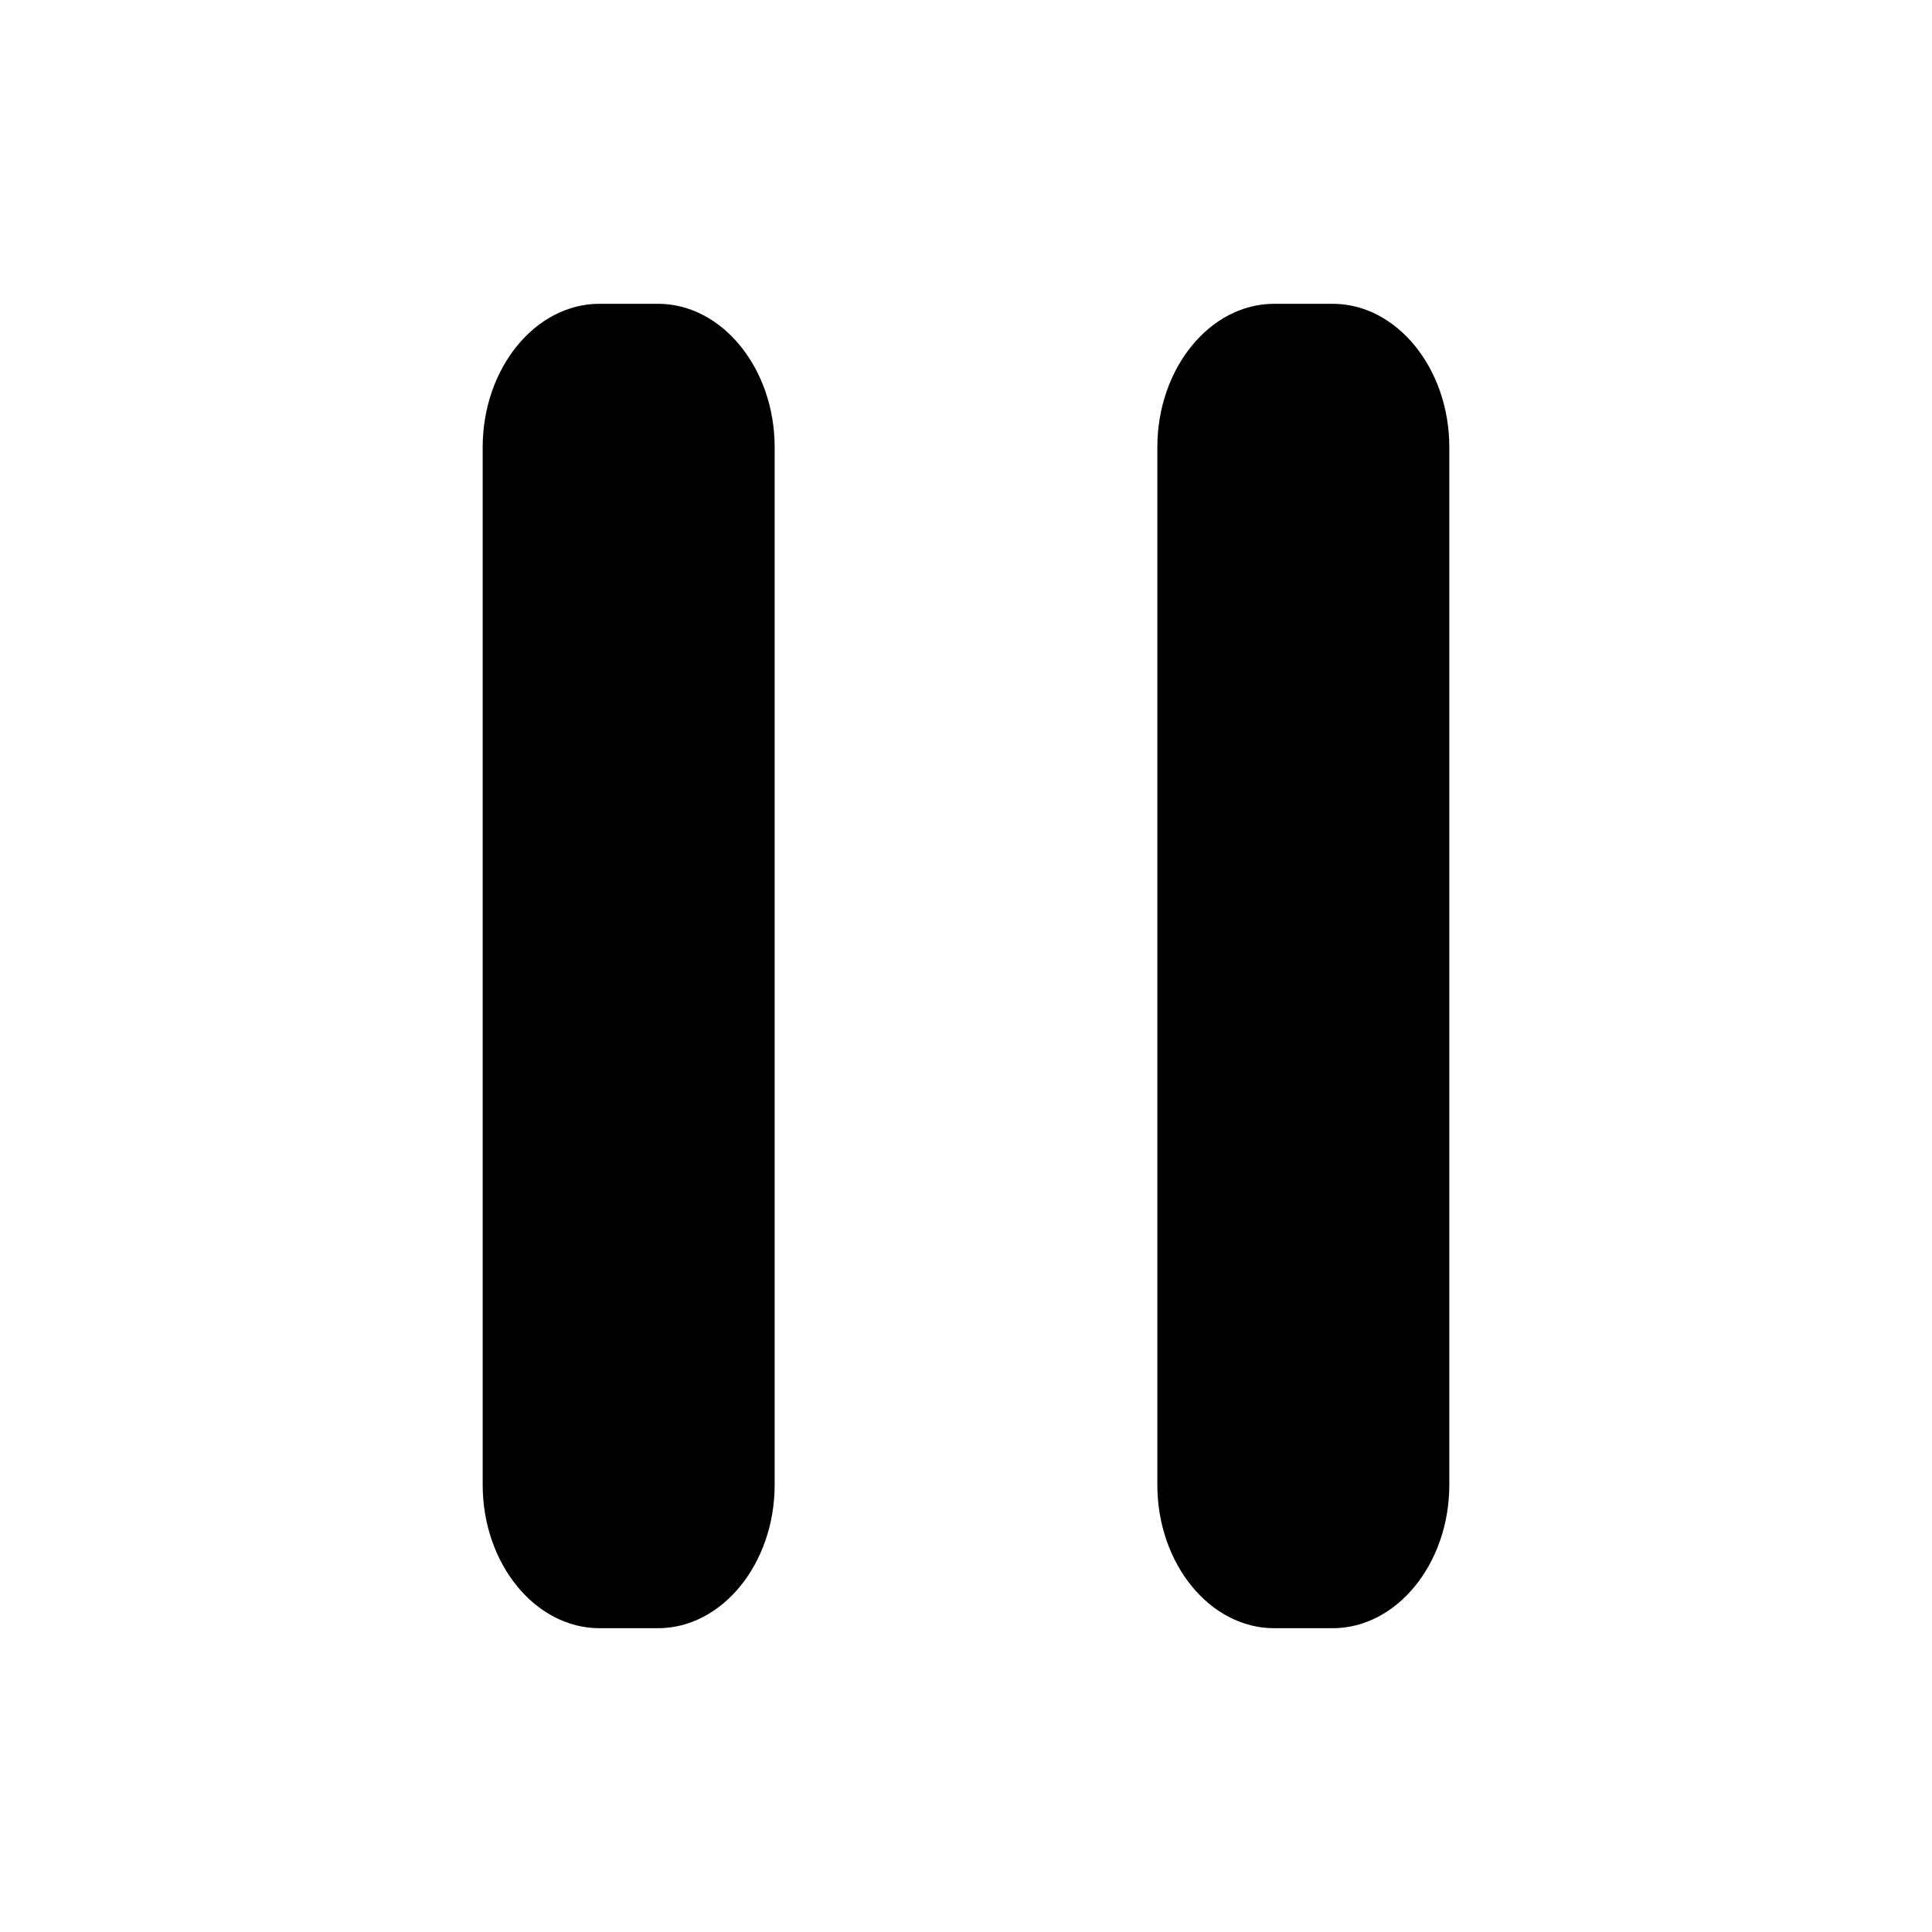
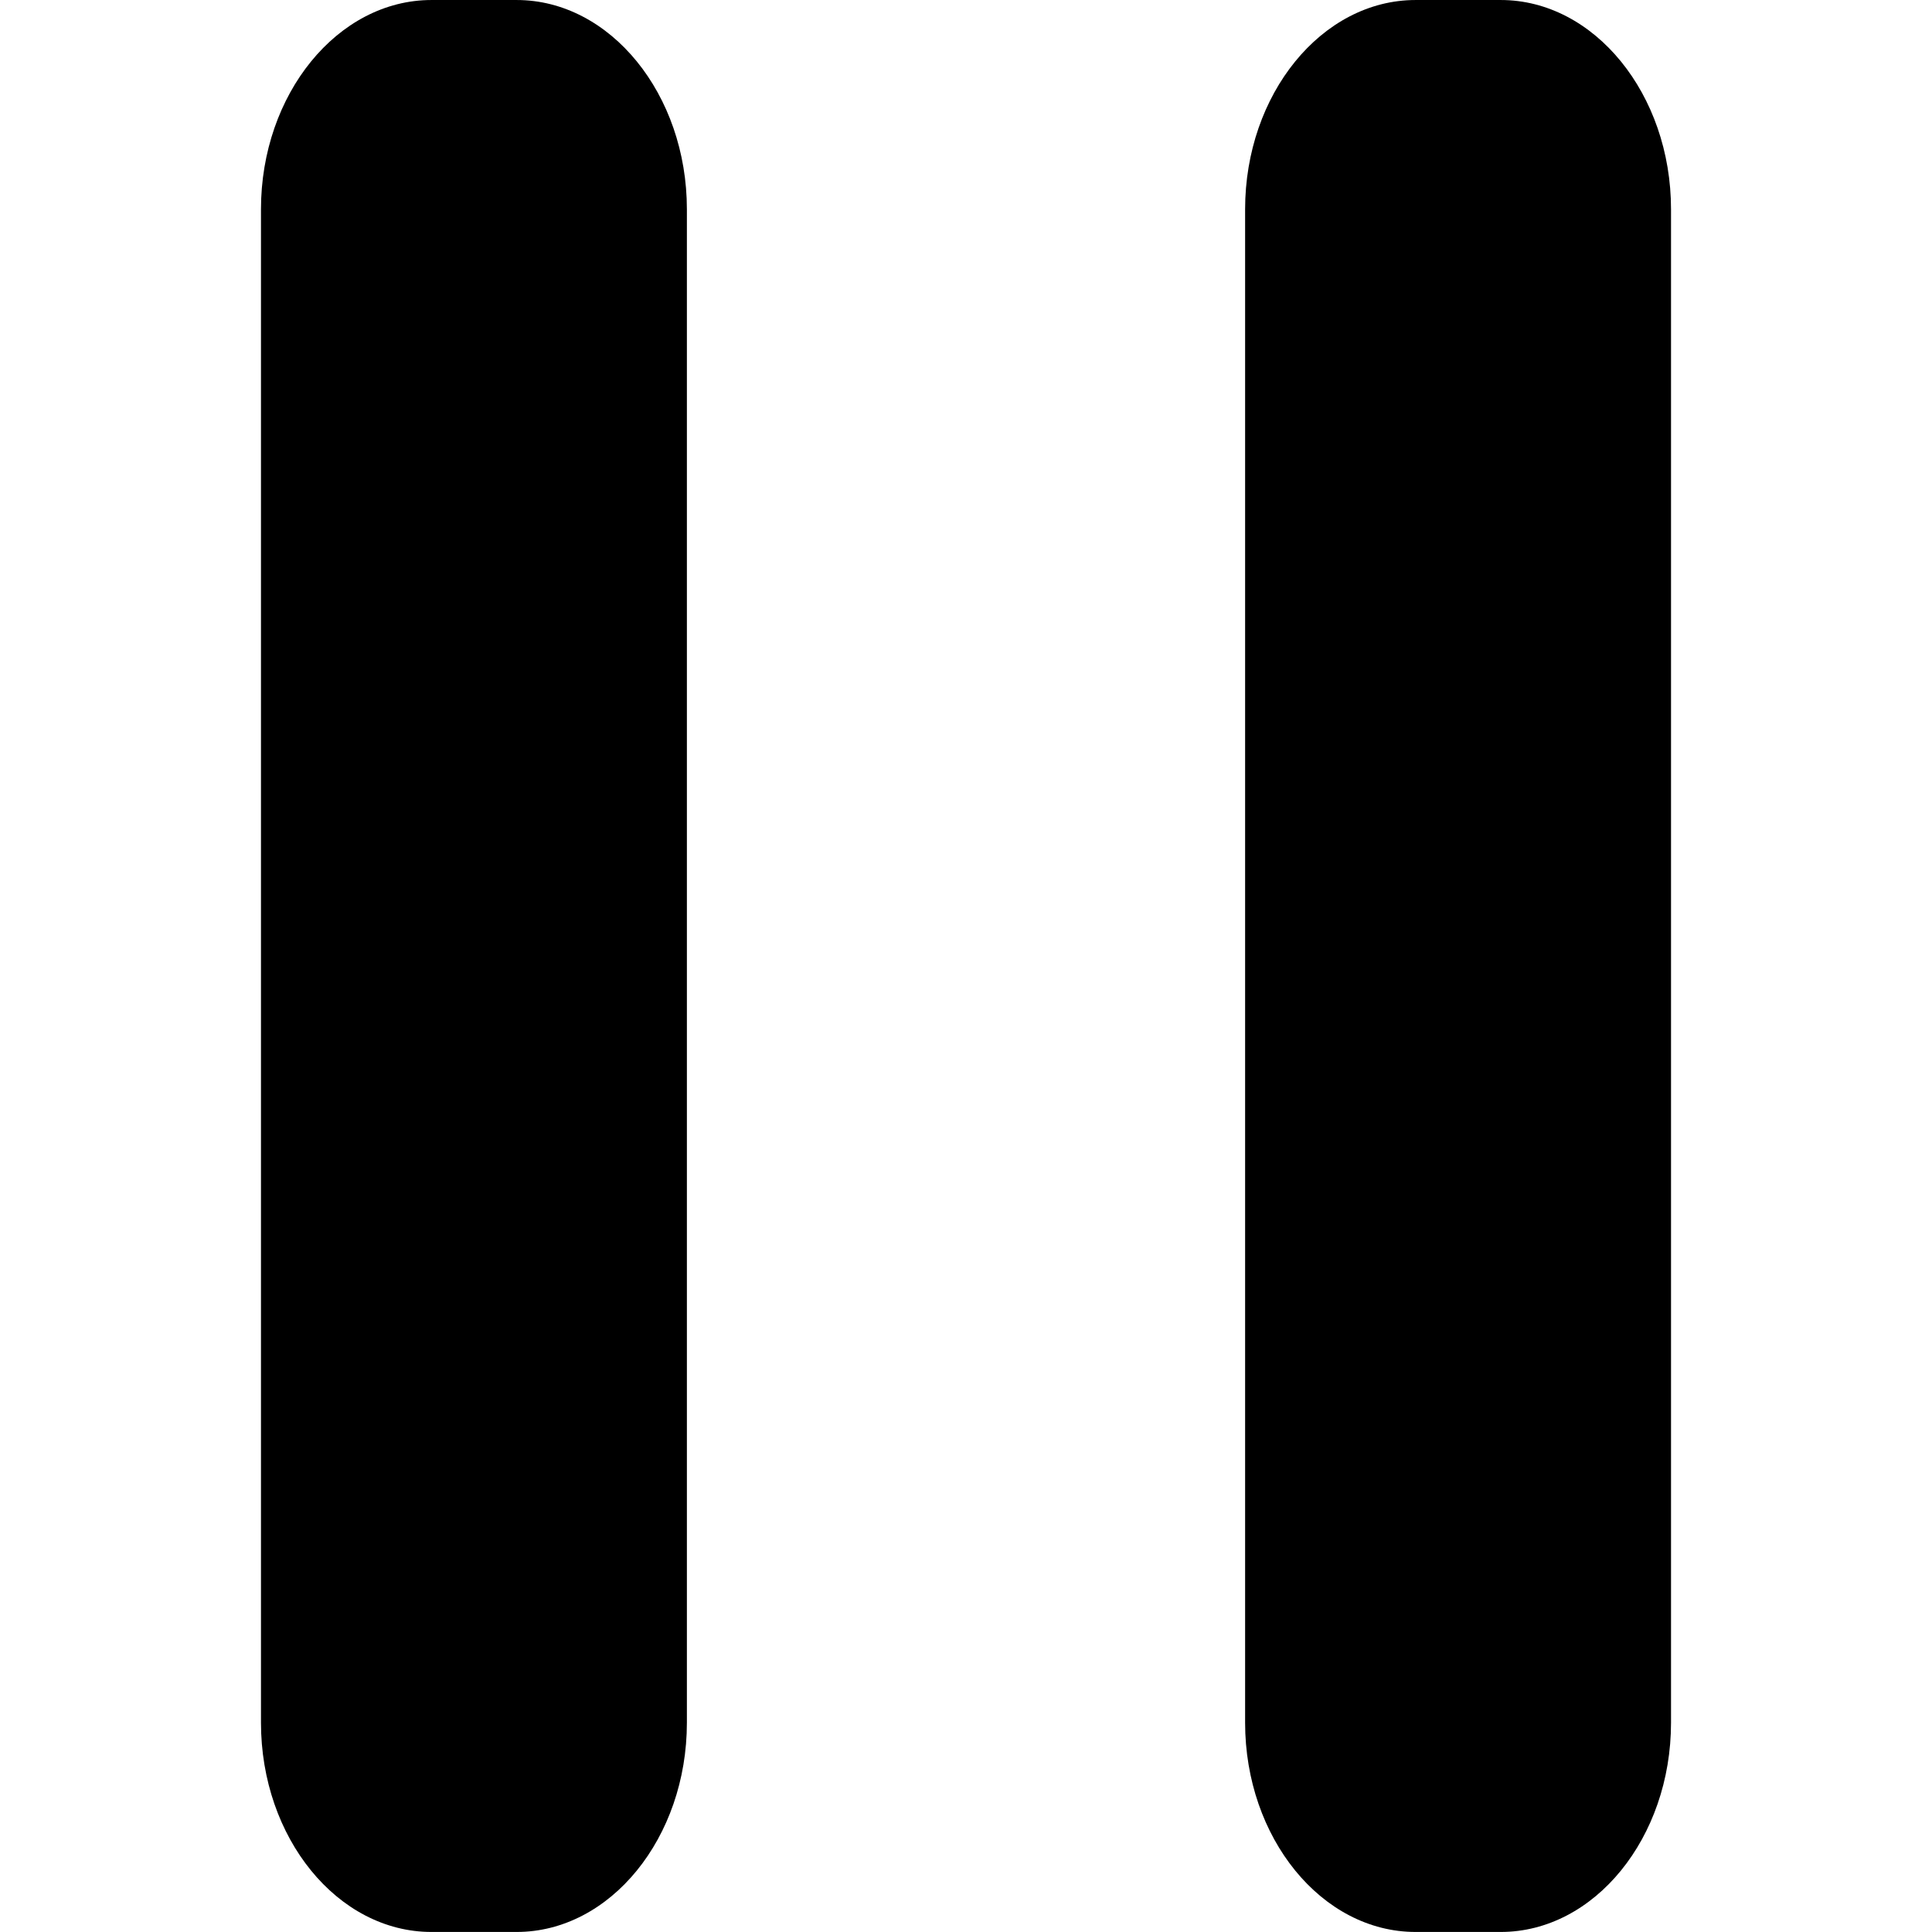
- <svg xmlns="http://www.w3.org/2000/svg" t="1771510276112" class="icon" viewBox="0 0 1024 1024" version="1.1" p-id="10837" width="200" height="200">
-   <path d="M706.301 161.014c34.019 0 61.868 34.233 61.868 76.049L768.169 786.936c0 41.859-27.849 76.05-61.868 76.05l-30.934 0c-34.105 0-61.954-34.191-61.954-76.05L613.413 237.063c0-41.816 27.849-76.049 61.954-76.049L706.301 161.014z" fill="#000000" p-id="10838" />
-   <path d="M348.718 161.014c34.019 0 61.868 34.233 61.868 76.049L410.586 786.936c0 41.859-27.849 76.05-61.868 76.05l-30.934 0c-34.105 0-61.954-34.191-61.954-76.05L255.83 237.063c0-41.816 27.849-76.049 61.954-76.049L348.718 161.014z" fill="#000000" p-id="10839" />
+ <svg xmlns="http://www.w3.org/2000/svg" viewBox="255.83 161.01 512.34 701.99" width="200" height="200">
+   <path d="M706.301 161.014c34.019 0 61.868 34.233 61.868 76.049L768.169 786.936c0 41.859-27.849 76.05-61.868 76.05l-30.934 0c-34.105 0-61.954-34.191-61.954-76.05L613.413 237.063c0-41.816 27.849-76.049 61.954-76.049L706.301 161.014z" fill="#000000" />
+   <path d="M348.718 161.014c34.019 0 61.868 34.233 61.868 76.049L410.586 786.936c0 41.859-27.849 76.05-61.868 76.05l-30.934 0c-34.105 0-61.954-34.191-61.954-76.05L255.83 237.063c0-41.816 27.849-76.049 61.954-76.049L348.718 161.014z" fill="#000000" />
</svg>
